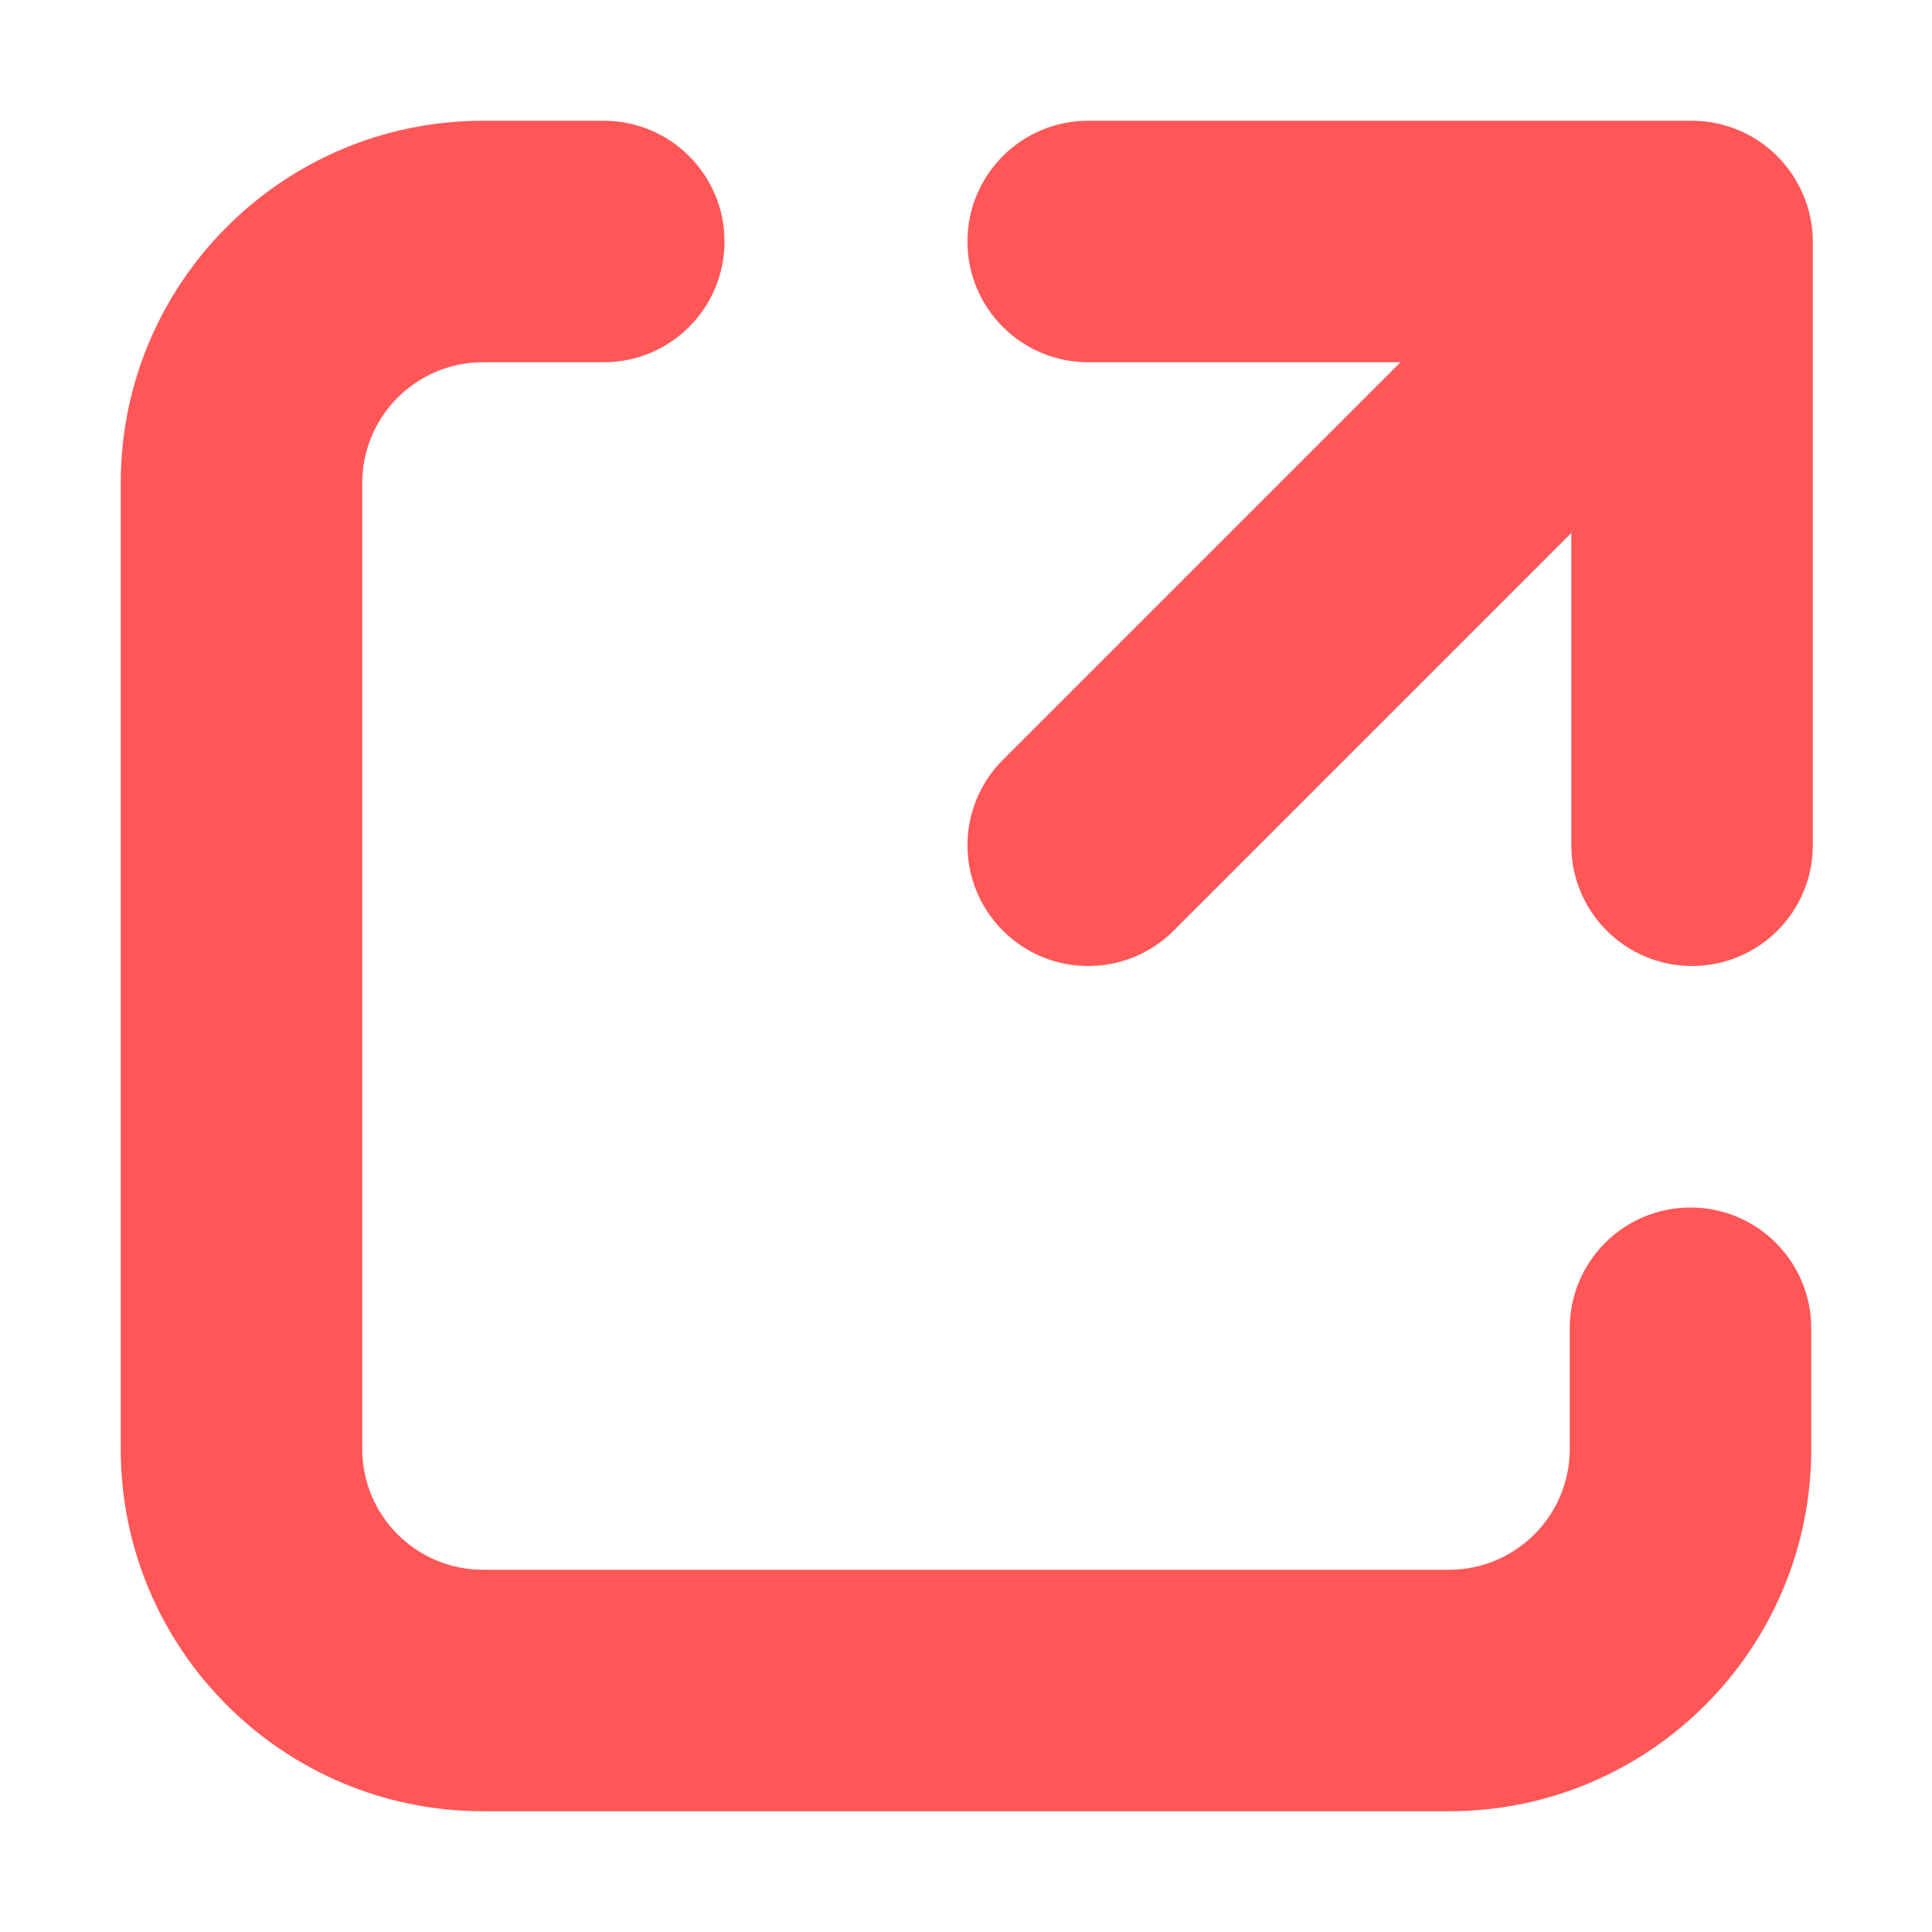
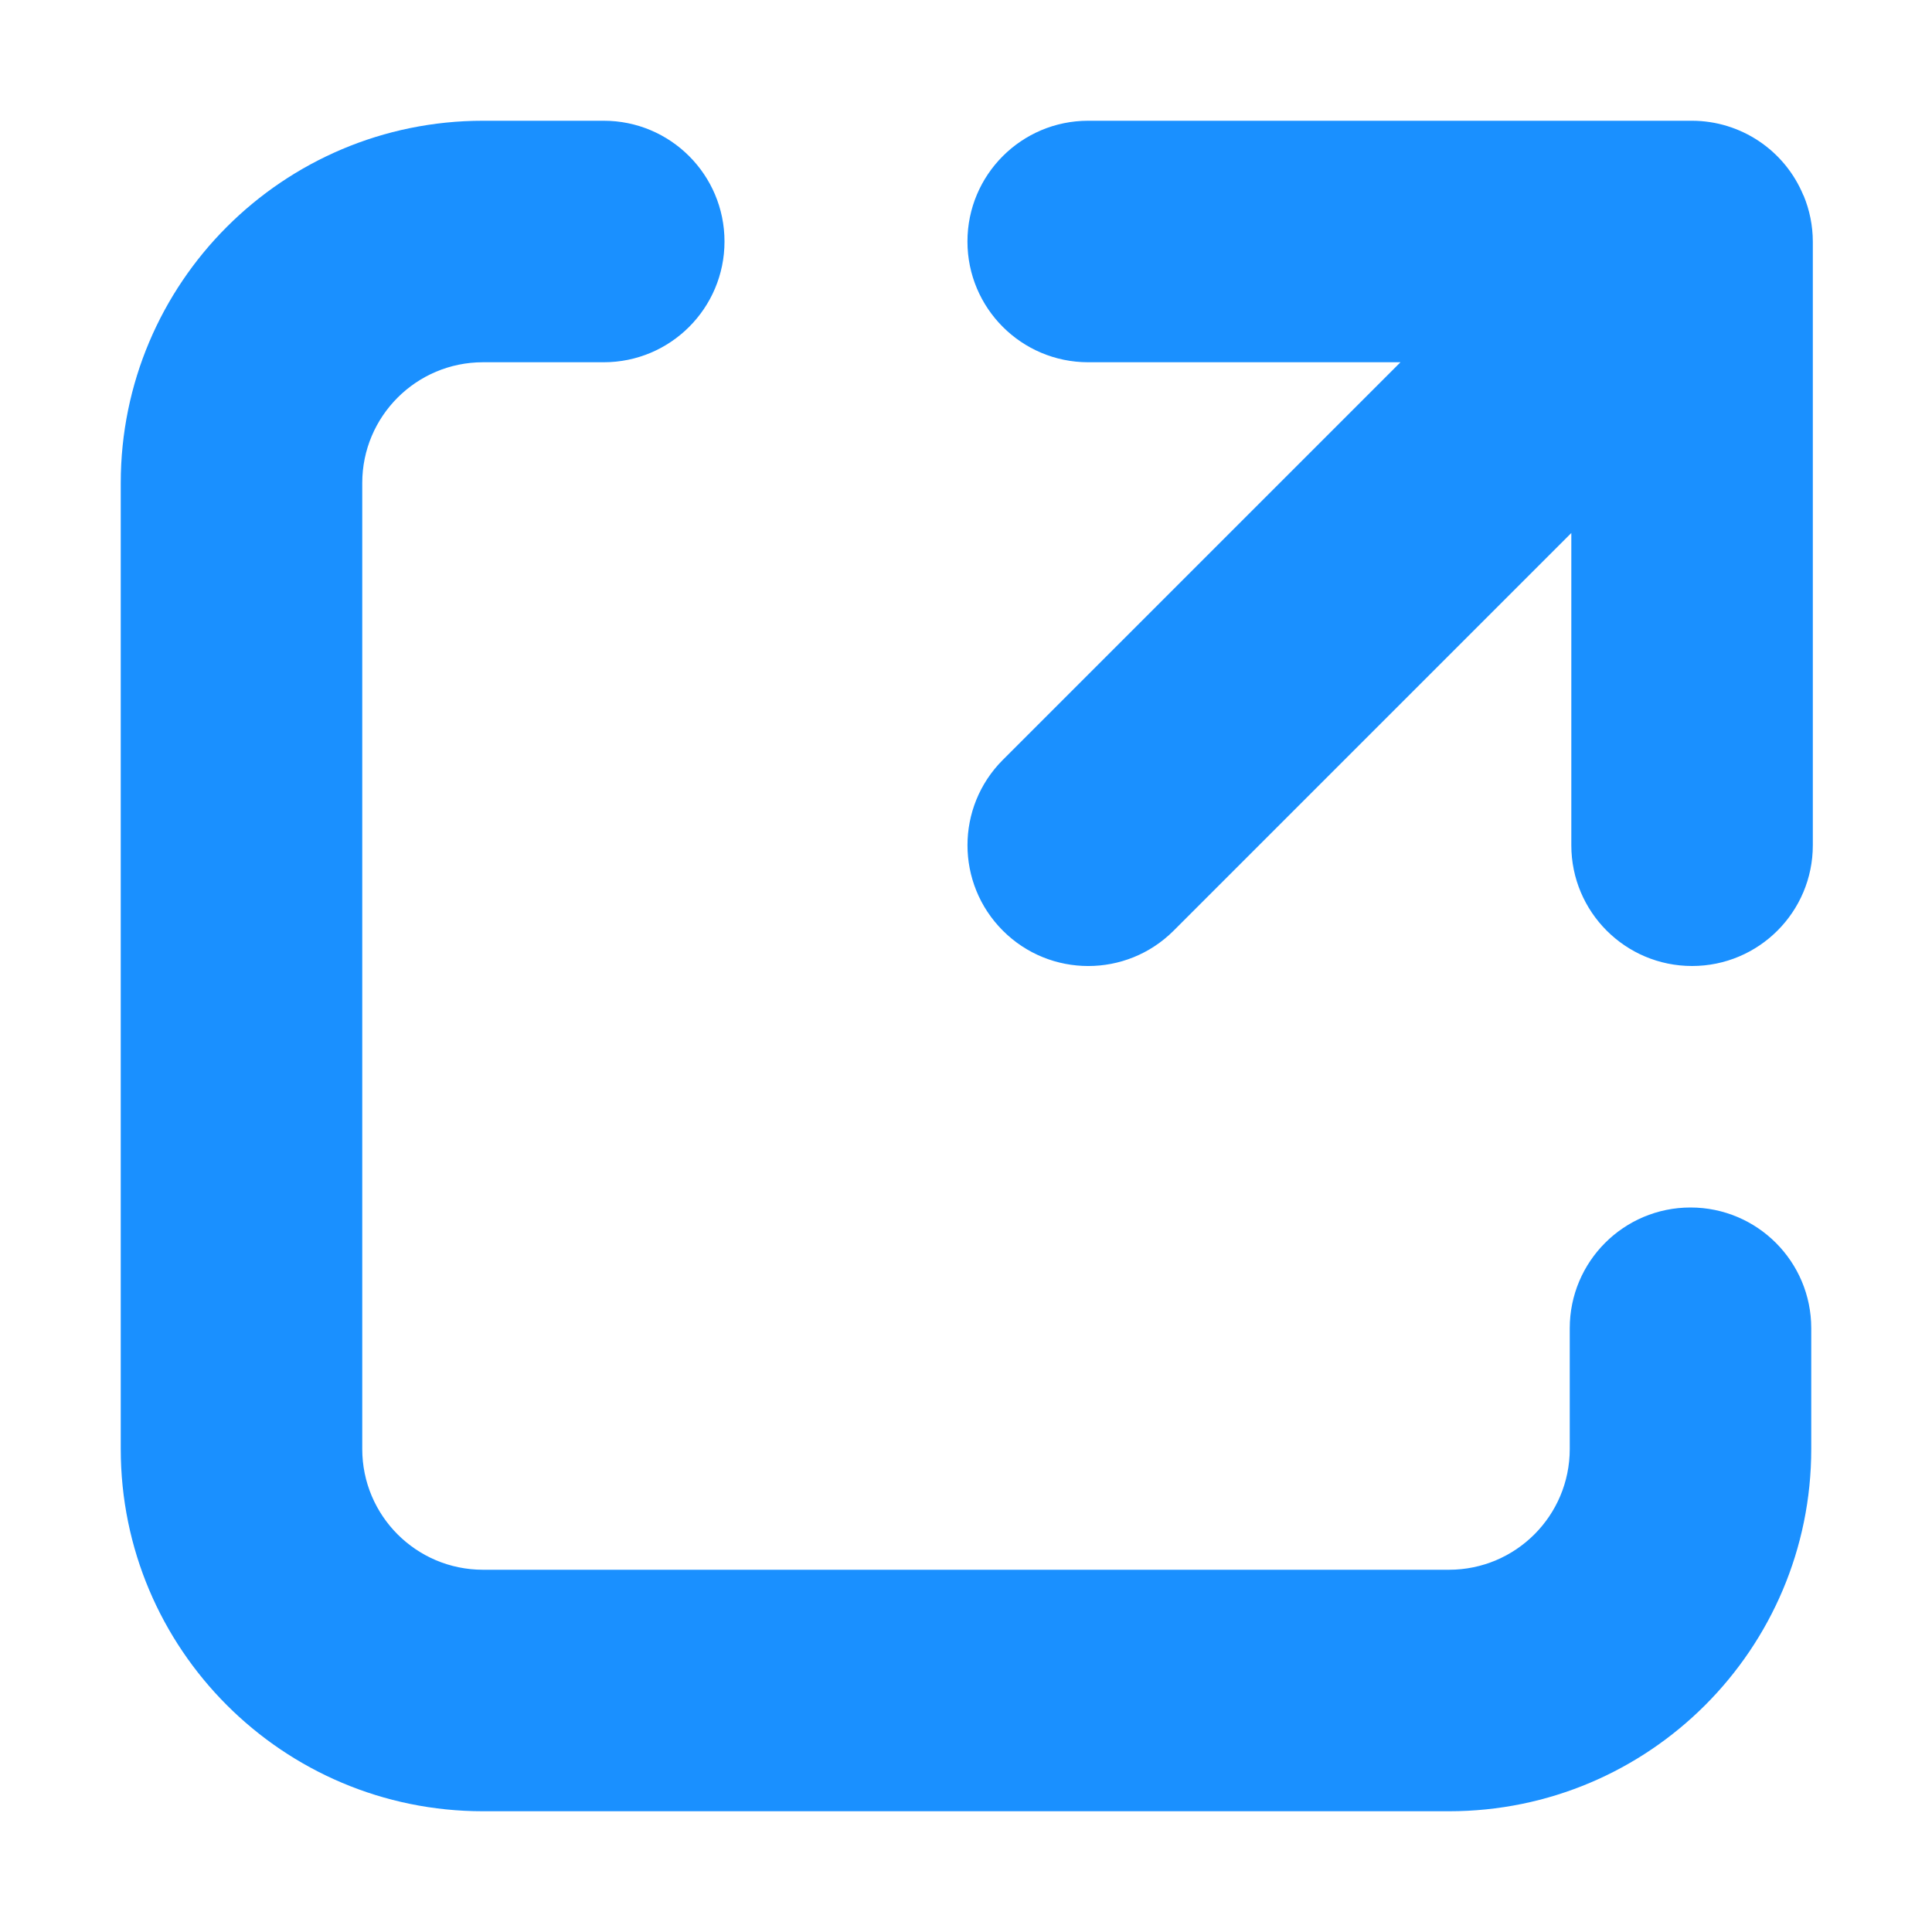
<svg xmlns="http://www.w3.org/2000/svg" width="12" height="12" viewBox="0 0 16 16">
-   <path fill="#ff5757" d="M5 1H4a3 3 0 0 0-3 3v8a3 3 0 0 0 3 3h8a3 3 0 0 0 3-3v-1a1 1 0 0 0-2 0v1a1 1 0 0 1-1 1H4a1 1 0 0 1-1-1V4a1 1 0 0 1 1-1h1a1 1 0 1 0 0-2z" />
-   <path fill="#ff5757" d="M14.935 1.618A1 1 0 0 0 14.012 1h-5a1 1 0 1 0 0 2h2.586L8.305 6.293A1 1 0 1 0 9.72 7.707l3.293-3.293V7a1 1 0 1 0 2 0V2a1 1 0 0 0-.077-.382z" />
+   <path fill="#1A90FF" d="M5 1H4a3 3 0 0 0-3 3v8a3 3 0 0 0 3 3h8a3 3 0 0 0 3-3v-1a1 1 0 0 0-2 0v1a1 1 0 0 1-1 1H4a1 1 0 0 1-1-1V4a1 1 0 0 1 1-1h1a1 1 0 1 0 0-2z" />
+   <path fill="#1A90FF" d="M14.935 1.618A1 1 0 0 0 14.012 1h-5a1 1 0 1 0 0 2h2.586L8.305 6.293A1 1 0 1 0 9.72 7.707l3.293-3.293V7a1 1 0 1 0 2 0V2a1 1 0 0 0-.077-.382z" />
</svg>
